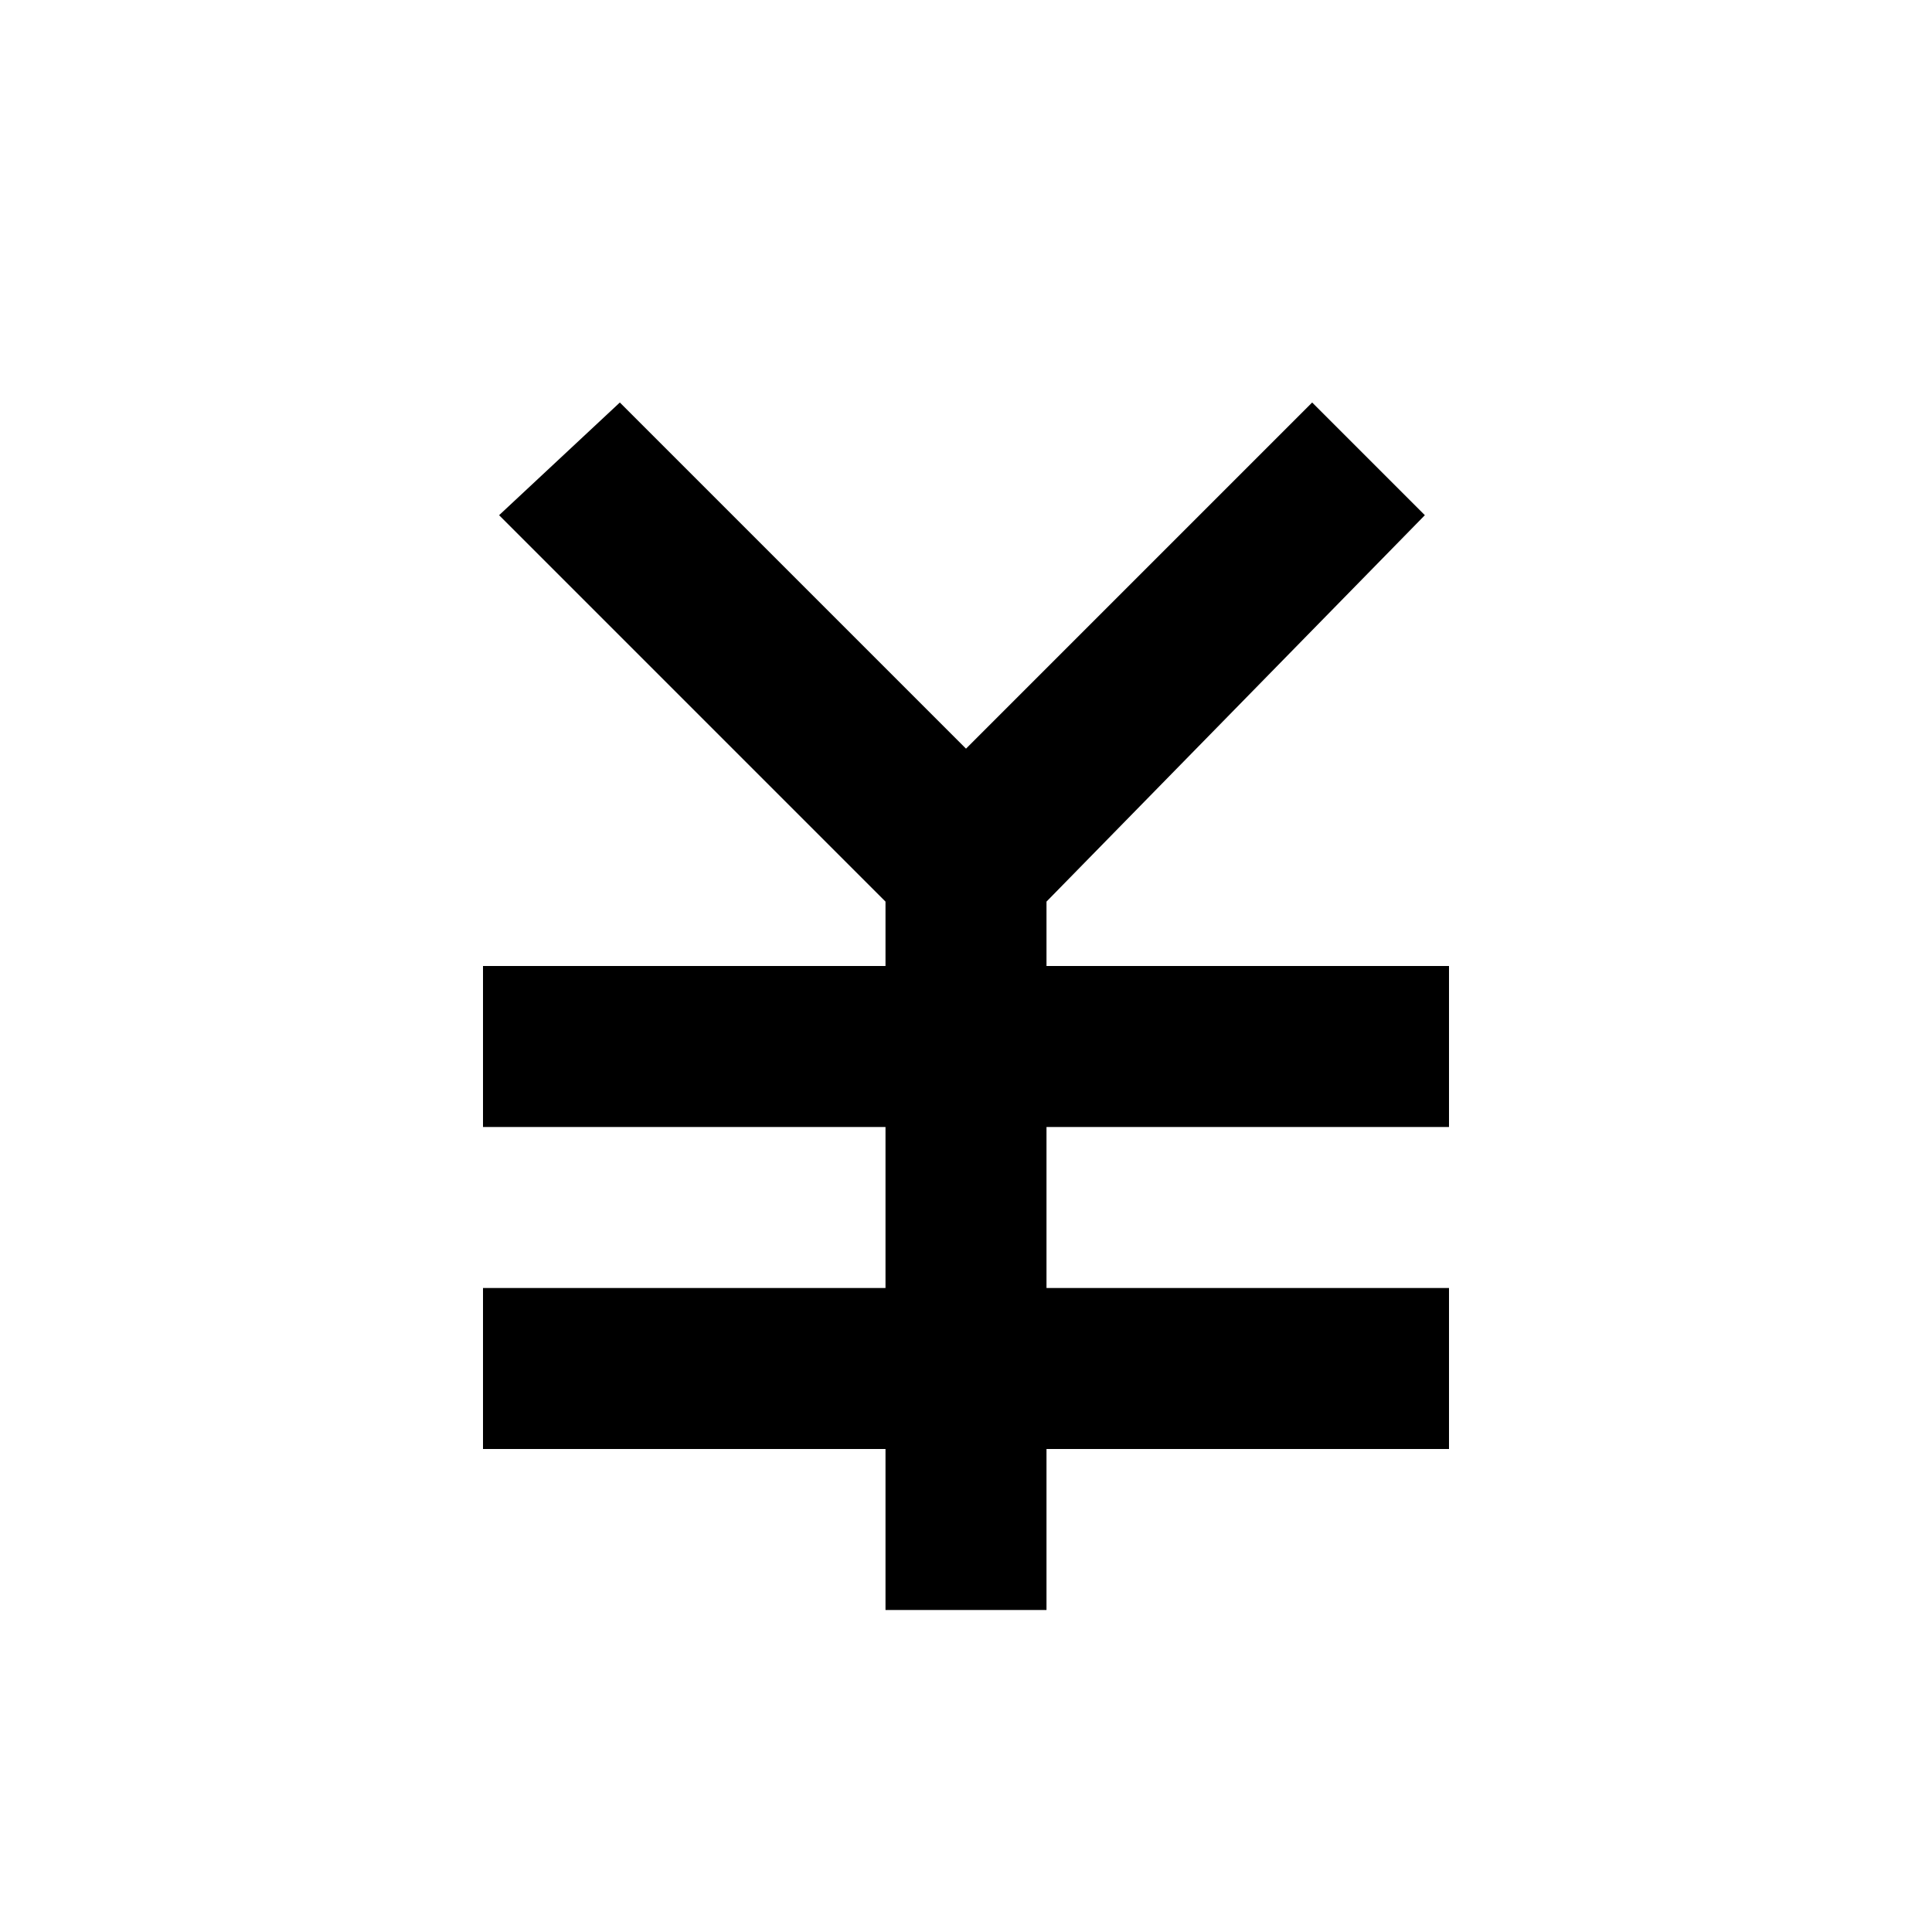
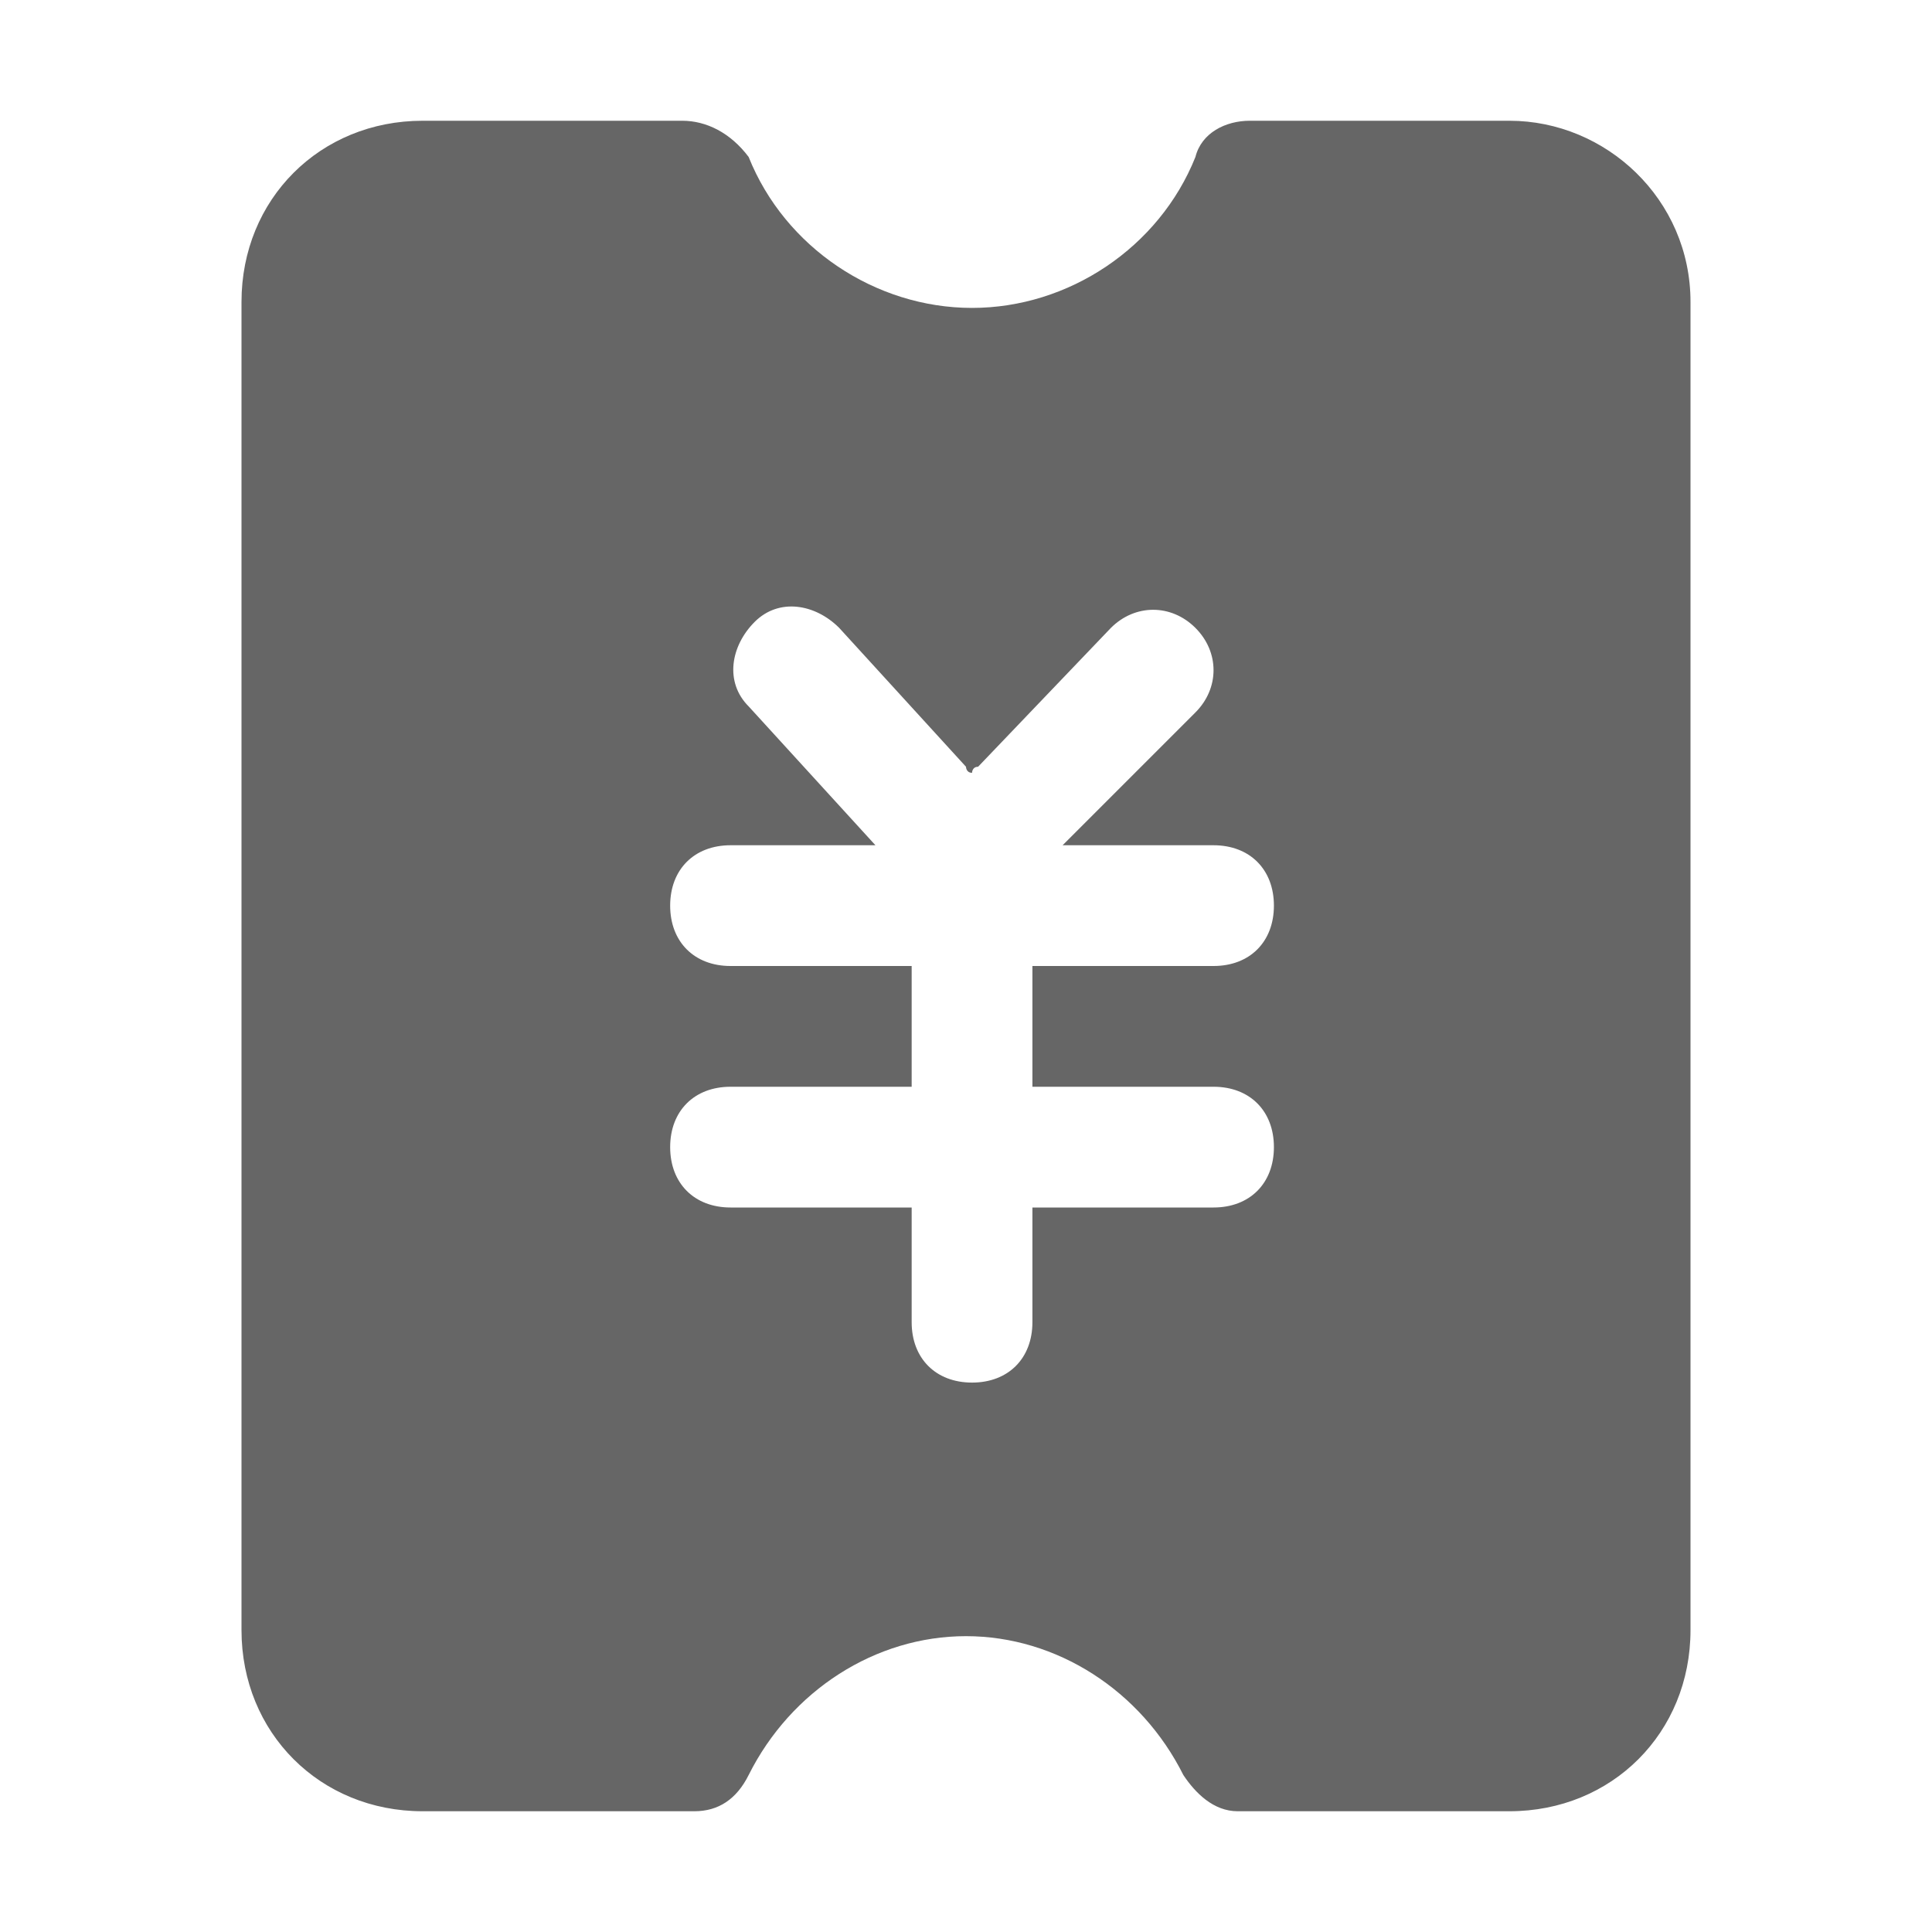
- <svg xmlns="http://www.w3.org/2000/svg" t="1648197115604" class="icon" viewBox="0 0 1024 1024" version="1.1" p-id="4586">
+ <svg xmlns="http://www.w3.org/2000/svg" t="1661159849298" class="icon" viewBox="0 0 1024 1024" version="1.1" p-id="5232" width="200" height="200">
  <defs>
    <style type="text/css">@font-face { font-family: feedback-iconfont; src: url("//at.alicdn.com/t/font_1031158_u69w8yhxdu.woff2?t=1630033759944") format("woff2"), url("//at.alicdn.com/t/font_1031158_u69w8yhxdu.woff?t=1630033759944") format("woff"), url("//at.alicdn.com/t/font_1031158_u69w8yhxdu.ttf?t=1630033759944") format("truetype"); }
</style>
  </defs>
-   <path d="M469.333 682.667v-85.333H256v-85.333h213.333v-34.133L264.533 273.067 328.533 213.333 512 396.8 695.467 213.333l59.733 59.733-200.533 204.8v34.133h213.333v85.333h-213.333v85.333h213.333v85.333h-213.333v85.333h-85.333v-85.333H256v-85.333h213.333z" p-id="4587" />
+   <path d="M800 64h-137.6c-12.8 0-25.6 6.4-28.8 19.2-19.2 48-67.2 80-118.4 80s-99.2-32-118.4-80c-9.6-12.8-22.4-19.2-35.2-19.2H224C169.6 64 128 105.6 128 160v704c0 54.4 41.6 96 96 96h144c12.8 0 22.4-6.4 28.8-19.2 22.4-44.8 67.2-73.6 115.2-73.6s92.8 28.8 115.2 73.6c6.4 9.6 16 19.2 28.8 19.2H800c54.4 0 96-41.6 96-96V160c0-54.4-44.8-96-96-96z m-156.8 512c19.2 0 32 12.8 32 32s-12.8 32-32 32h-96v60.8c0 19.2-12.8 32-32 32s-32-12.8-32-32V640h-96c-19.2 0-32-12.8-32-32s12.8-32 32-32h96v-64h-96c-19.2 0-32-12.8-32-32s12.8-32 32-32h76.8l-67.2-73.6c-12.8-12.8-9.6-32 3.2-44.8 12.8-12.8 32-9.6 44.8 3.2l67.2 73.6s0 3.2 3.2 3.2c0 0 0-3.2 3.2-3.2l70.4-73.6c12.8-12.8 32-12.8 44.8 0 12.8 12.8 12.8 32 0 44.8L563.2 448h80c19.2 0 32 12.8 32 32s-12.8 32-32 32h-96v64h96z" fill="#666666" p-id="5233" />
</svg>
